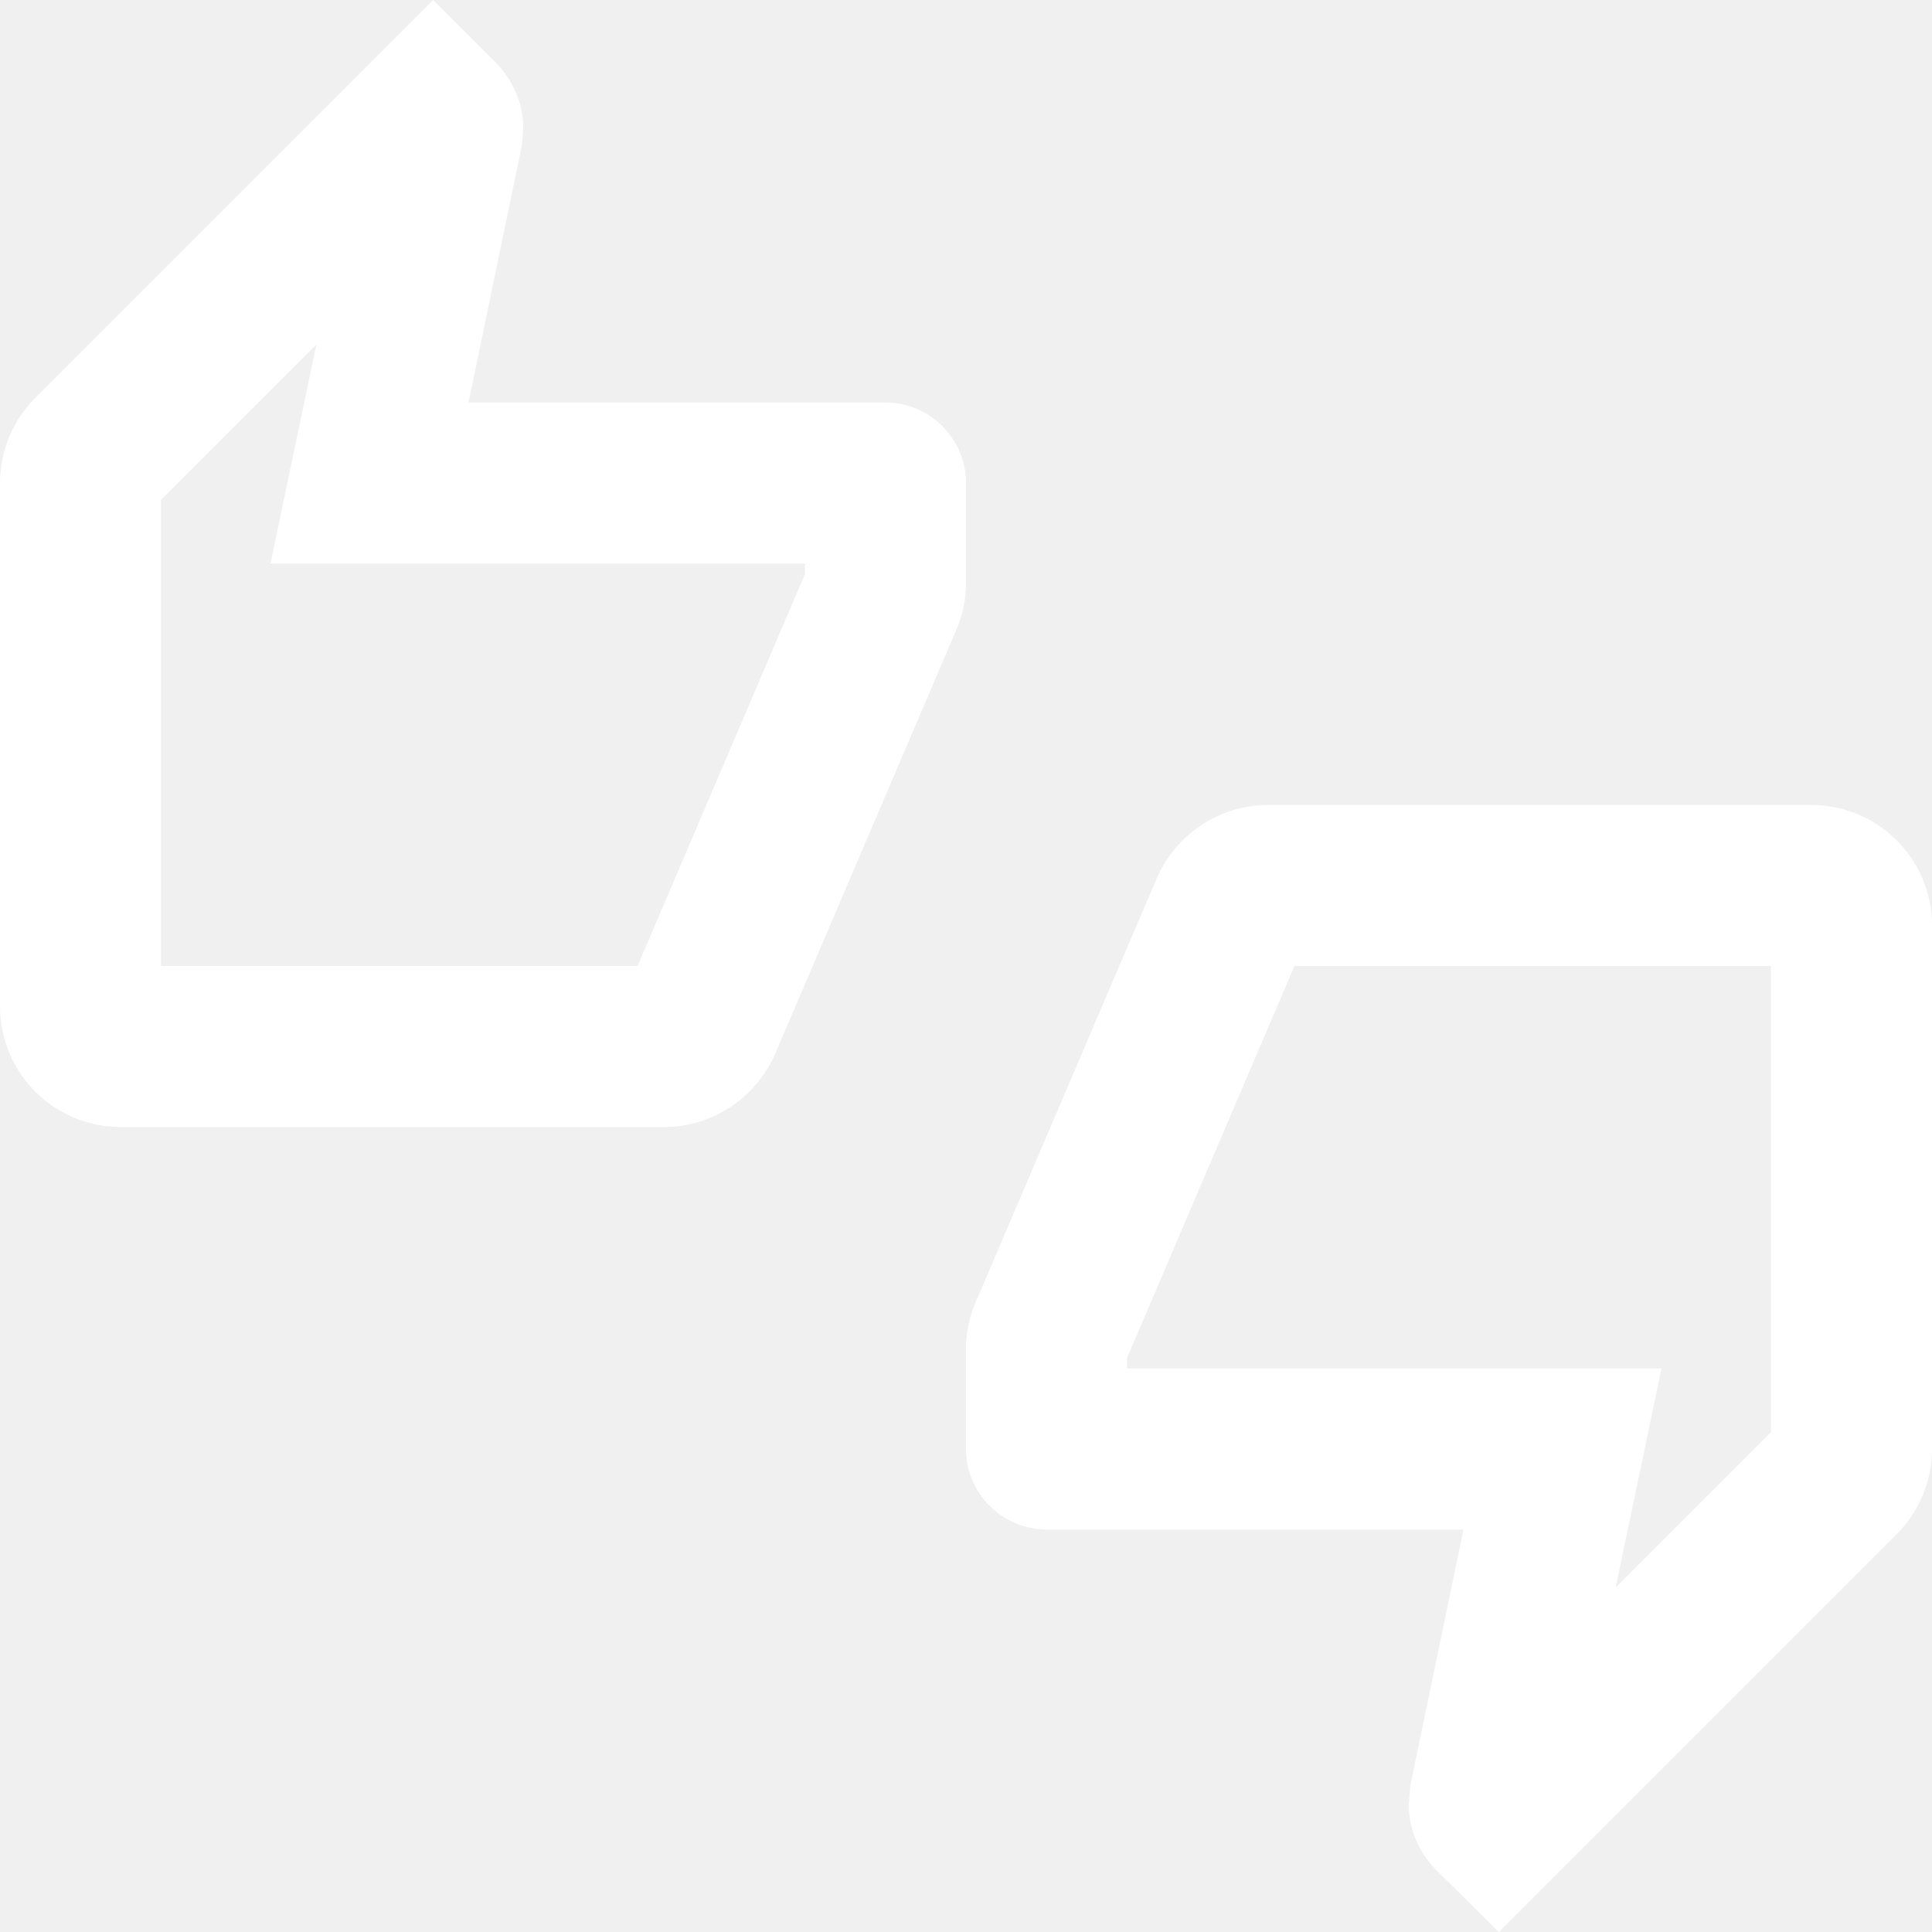
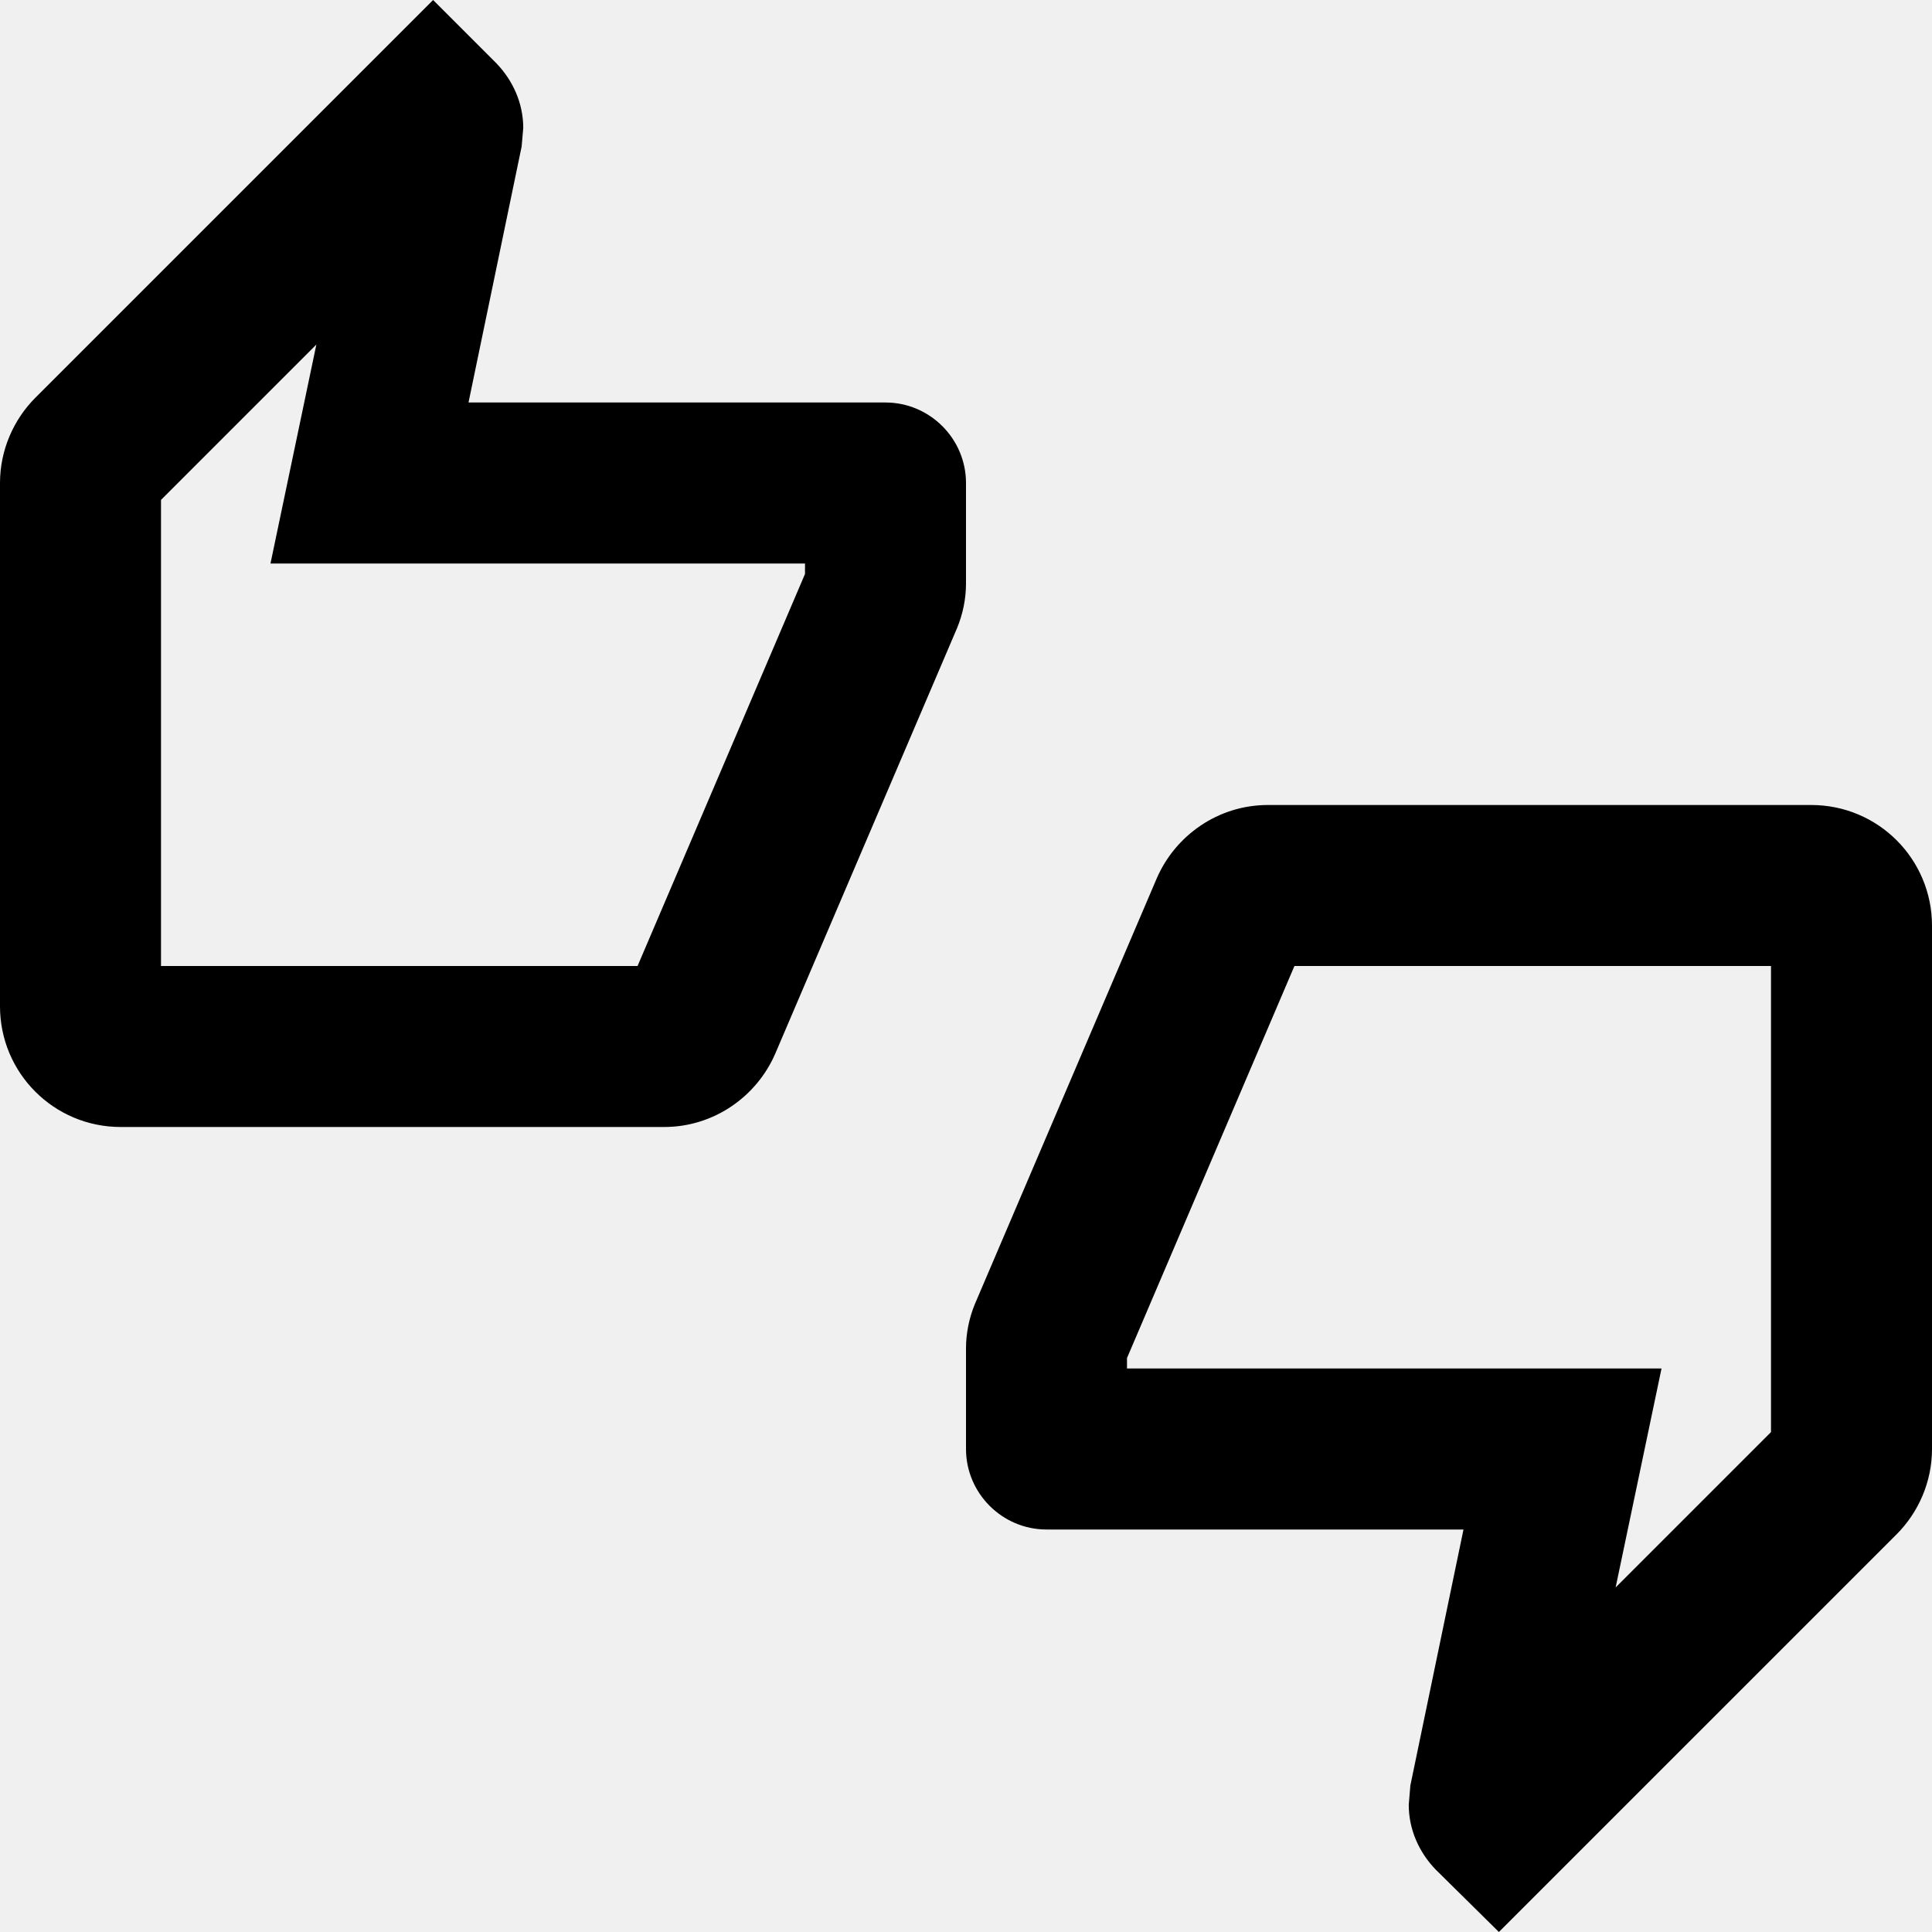
- <svg xmlns="http://www.w3.org/2000/svg" height="24px" viewBox="0 0 24 24" width="24px" fill="#FFFFFF">
+ <svg xmlns="http://www.w3.org/2000/svg" height="24px" viewBox="0 0 24 24" width="24px">
  <path d="M0 0h24v24H0V0zm0 0h24v24H0V0z" fill="none" />
  <path d="M12 6c0-.55-.45-1-1-1H5.82l.66-3.18.02-.23c0-.31-.13-.59-.33-.8L5.38 0 .44 4.94C.17 5.21 0 5.59 0 6v6.5c0 .83.67 1.5 1.5 1.5h6.75c.62 0 1.15-.38 1.38-.91l2.26-5.29c.07-.17.11-.36.11-.55V6zm-2 1.13L7.92 12H2V6.21l1.93-1.93L3.36 7H10v.13zM22.5 10h-6.75c-.62 0-1.15.38-1.38.91l-2.26 5.29c-.07.17-.11.36-.11.55V18c0 .55.45 1 1 1h5.18l-.66 3.18-.02.24c0 .31.13.59.33.8l.79.78 4.94-4.94c.27-.27.44-.65.44-1.06v-6.5c0-.83-.67-1.5-1.5-1.5zm-.5 7.79l-1.93 1.93.57-2.72H14v-.13L16.08 12H22v5.79z" />
</svg>
